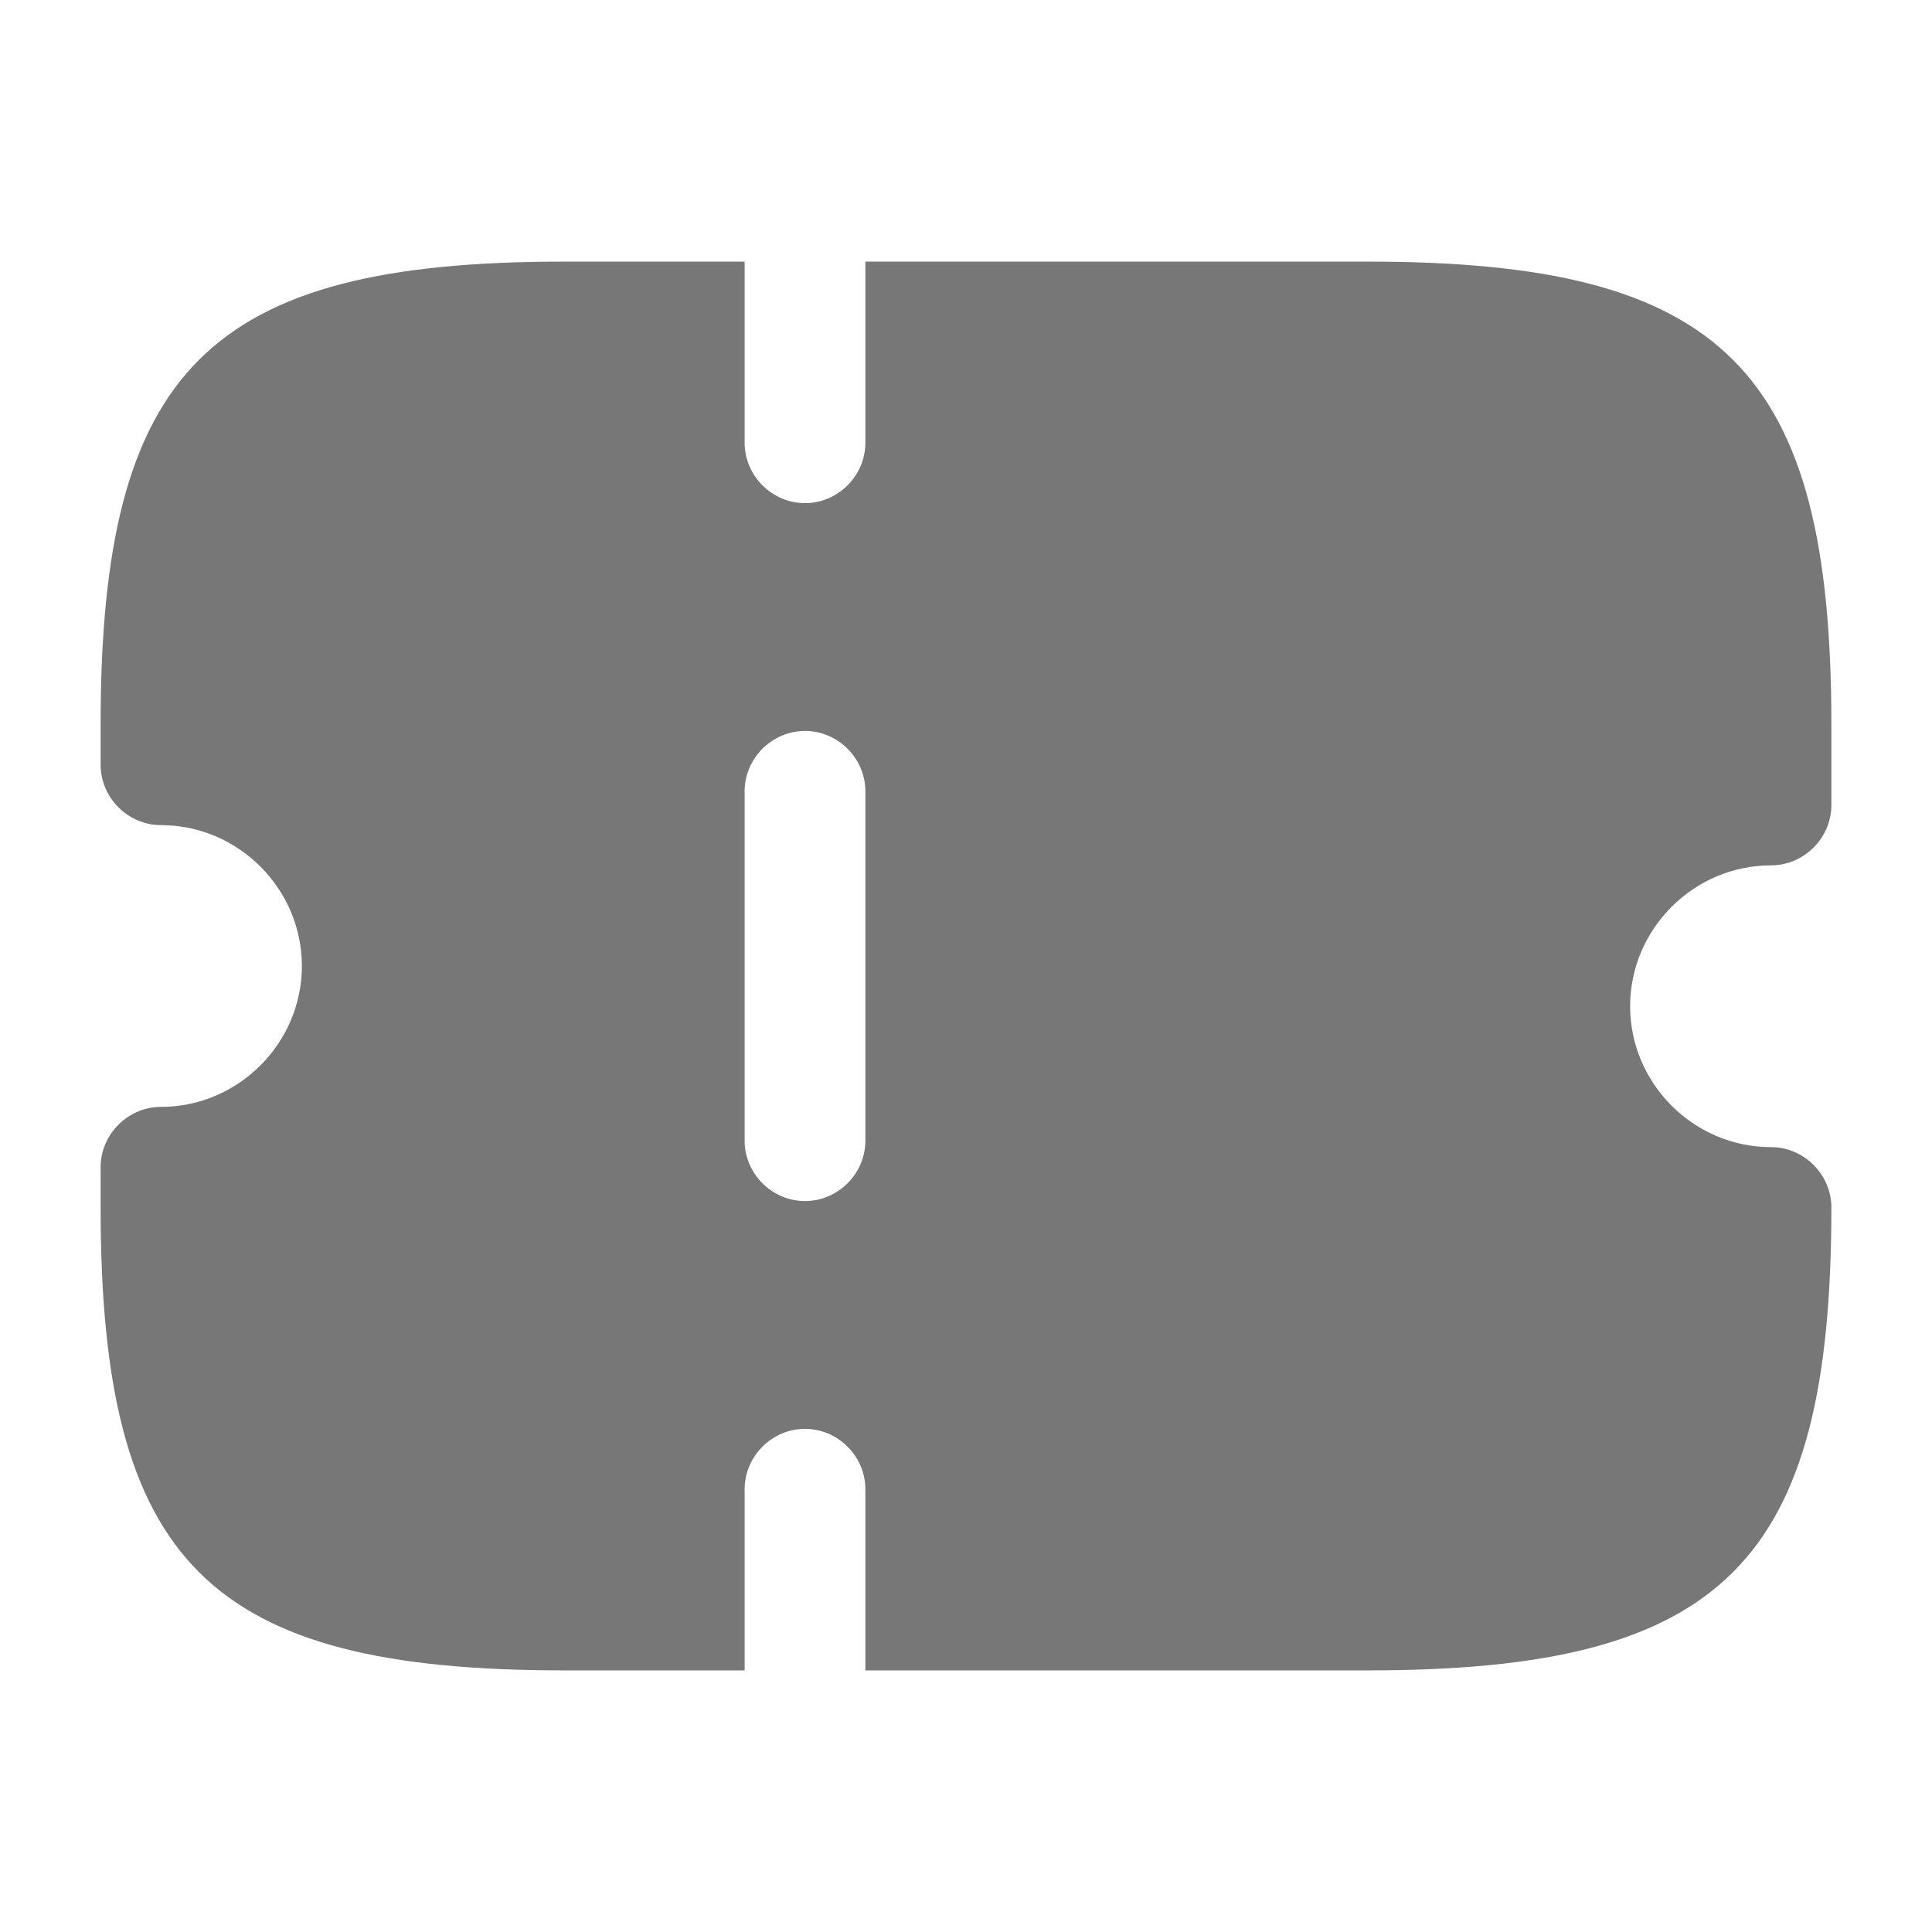
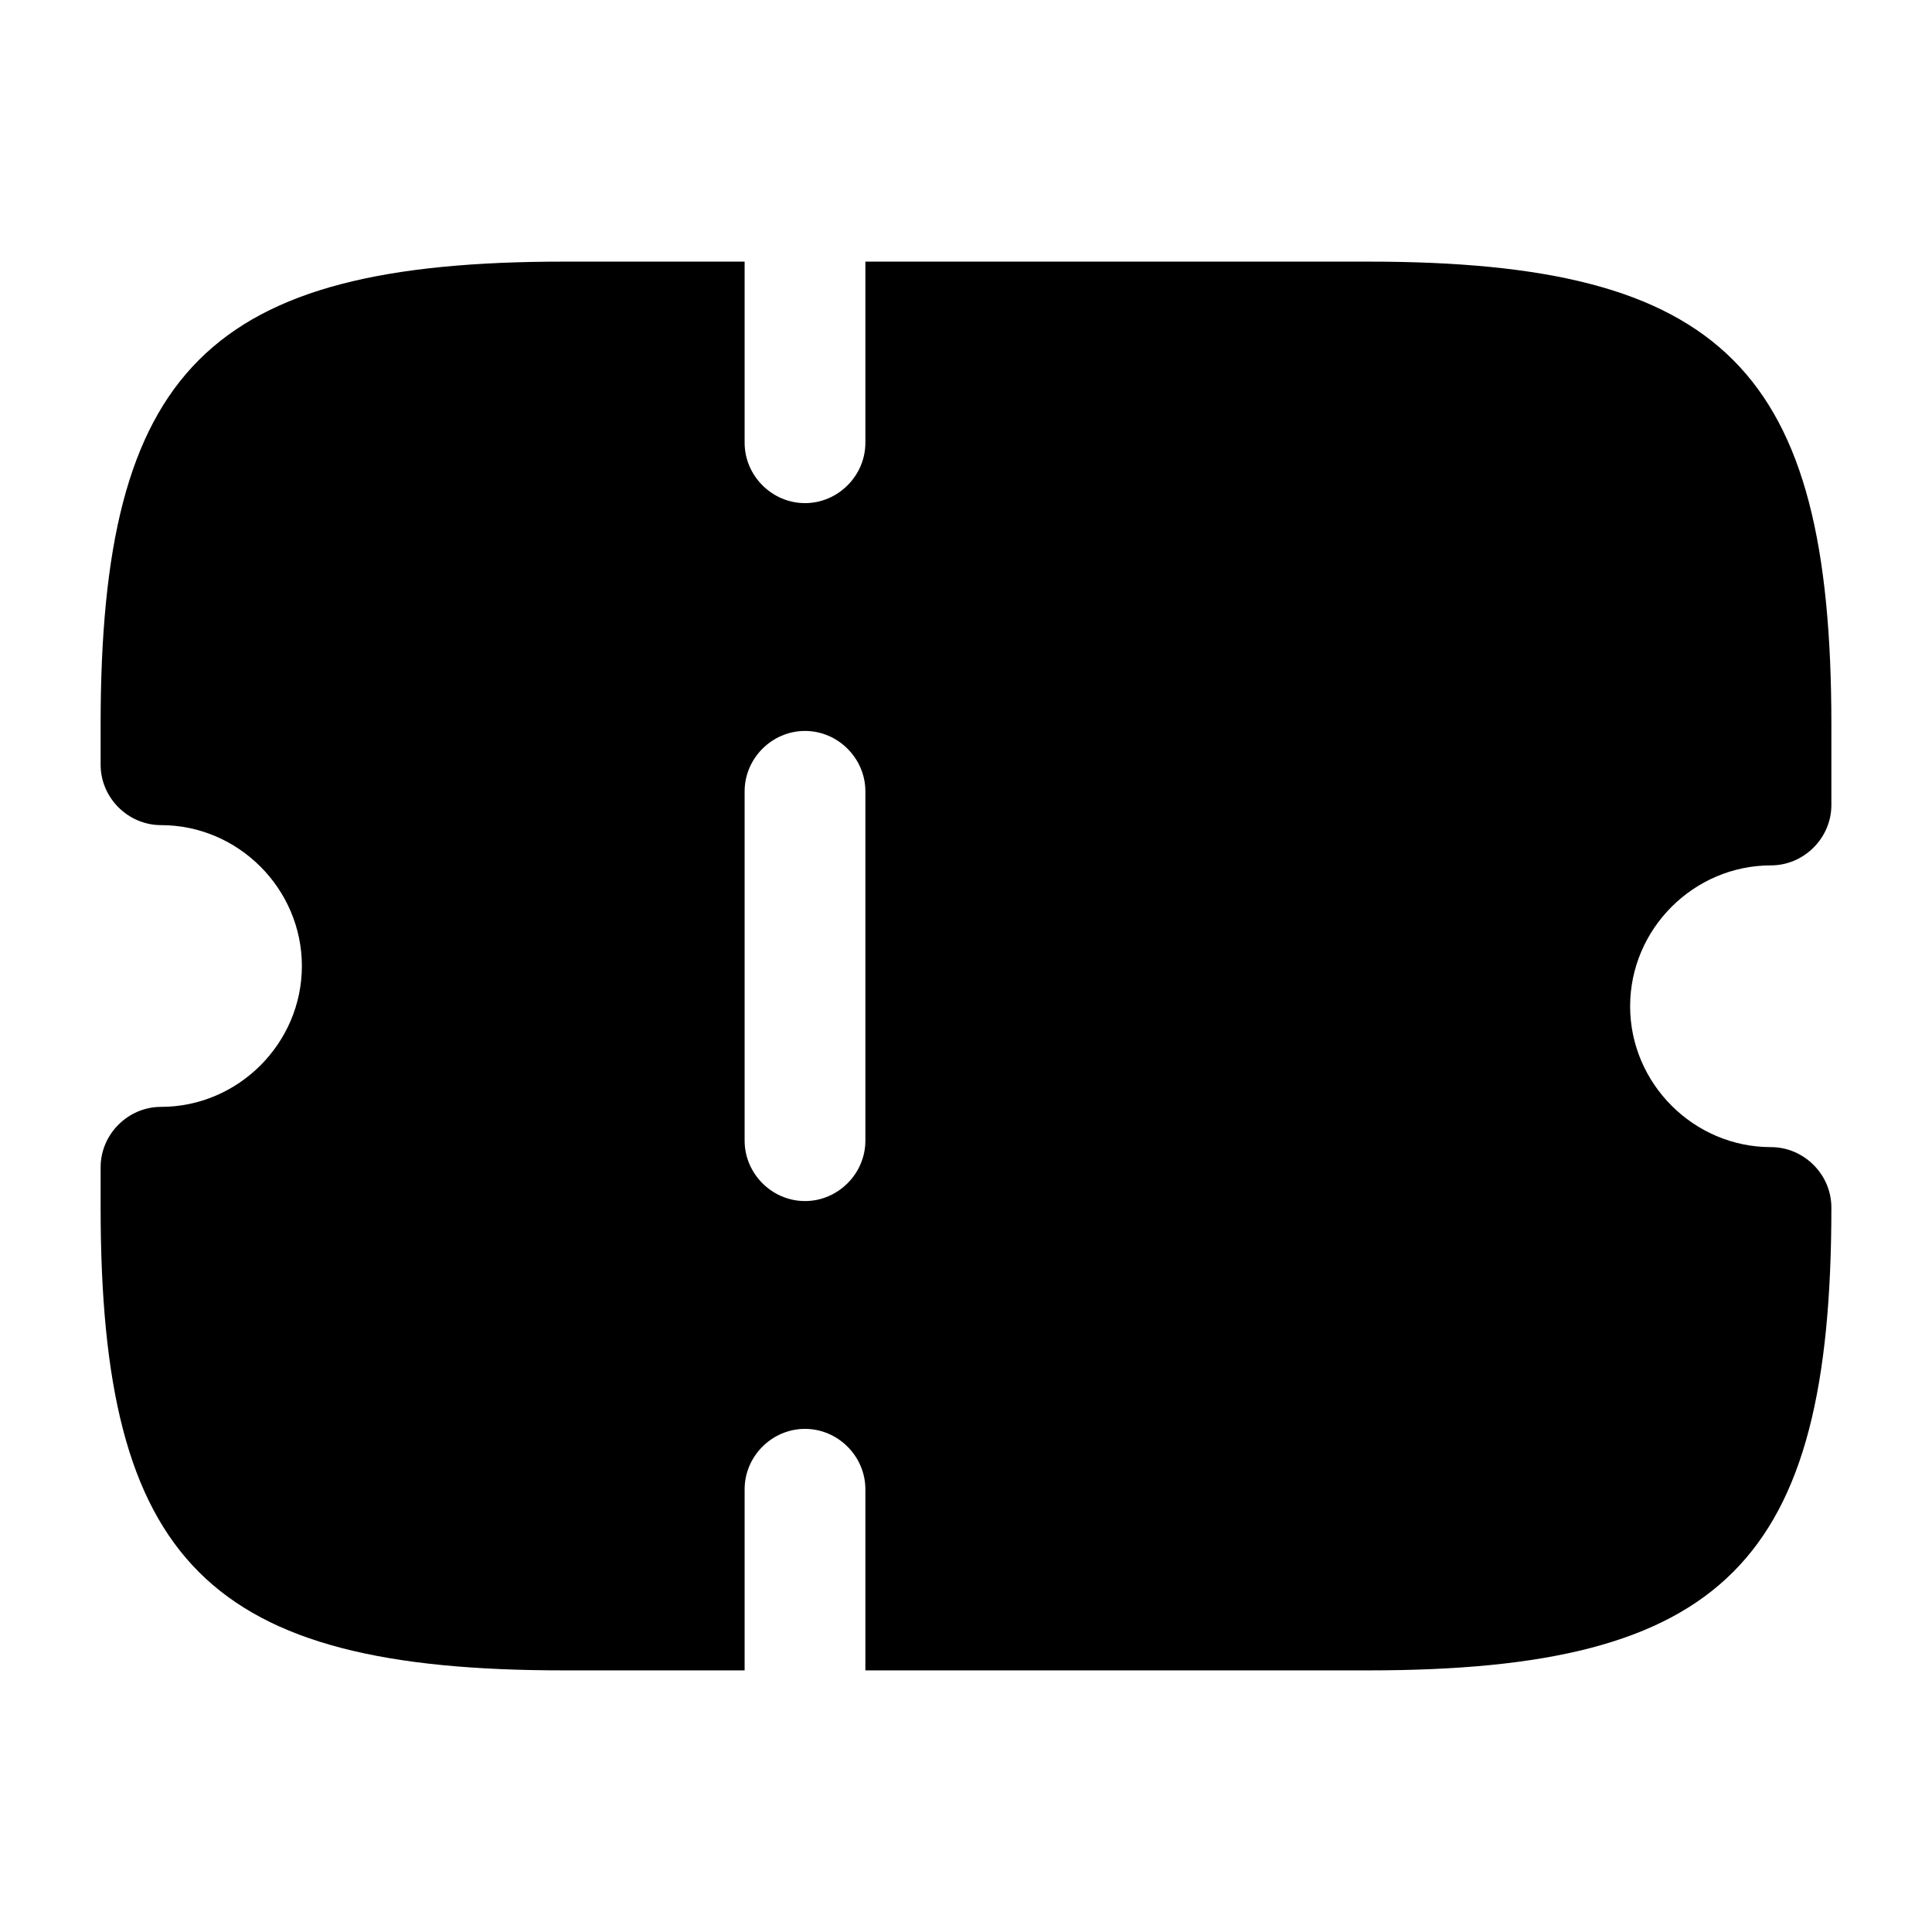
- <svg xmlns="http://www.w3.org/2000/svg" viewBox="0 0 24 24" width="24" height="24" fill="none">
-   <path d="M22 10.75C22.41 10.75 22.75 10.41 22.75 10V9C22.75 4.59 21.41 3.25 17 3.25H10.75V5.5C10.75 5.91 10.41 6.25 10 6.25C9.59 6.25 9.25 5.91 9.25 5.5V3.25H7C2.59 3.25 1.25 4.59 1.25 9V9.5C1.25 9.91 1.59 10.25 2 10.25C2.96 10.25 3.75 11.04 3.75 12C3.75 12.96 2.96 13.75 2 13.75C1.59 13.75 1.25 14.09 1.25 14.5V15C1.25 19.41 2.59 20.75 7 20.75H9.25V18.5C9.25 18.09 9.59 17.75 10 17.75C10.41 17.75 10.75 18.09 10.75 18.5V20.75H17C21.41 20.75 22.75 19.41 22.75 15C22.75 14.59 22.41 14.25 22 14.25C21.04 14.25 20.25 13.46 20.25 12.5C20.25 11.54 21.04 10.75 22 10.75ZM10.75 14.17C10.75 14.58 10.41 14.92 10 14.92C9.59 14.92 9.25 14.58 9.25 14.17V9.83C9.25 9.42 9.59 9.08 10 9.08C10.41 9.08 10.75 9.42 10.75 9.83V14.17Z" fill="#777777" />
+ <svg xmlns="http://www.w3.org/2000/svg" viewBox="0 0 24 24" fill="none">
+   <path d="M22 10.75C22.41 10.75 22.75 10.41 22.75 10V9C22.75 4.59 21.41 3.25 17 3.25H10.75V5.5C10.75 5.91 10.41 6.25 10 6.25C9.59 6.25 9.25 5.91 9.25 5.5V3.25H7C2.59 3.25 1.25 4.59 1.25 9V9.5C1.25 9.91 1.59 10.25 2 10.25C2.96 10.25 3.75 11.04 3.75 12C3.75 12.96 2.96 13.75 2 13.75C1.59 13.75 1.25 14.09 1.25 14.5V15C1.25 19.41 2.59 20.75 7 20.75H9.25V18.5C9.25 18.09 9.59 17.75 10 17.75C10.41 17.75 10.75 18.09 10.75 18.5V20.75H17C21.41 20.75 22.75 19.41 22.75 15C22.75 14.59 22.41 14.25 22 14.25C21.04 14.25 20.25 13.46 20.25 12.5C20.25 11.54 21.04 10.75 22 10.75ZM10.75 14.17C10.75 14.58 10.41 14.92 10 14.92C9.59 14.92 9.25 14.58 9.25 14.17V9.83C9.25 9.42 9.59 9.08 10 9.08C10.41 9.08 10.75 9.42 10.75 9.83V14.17Z" fill="currentColor" />
</svg>
